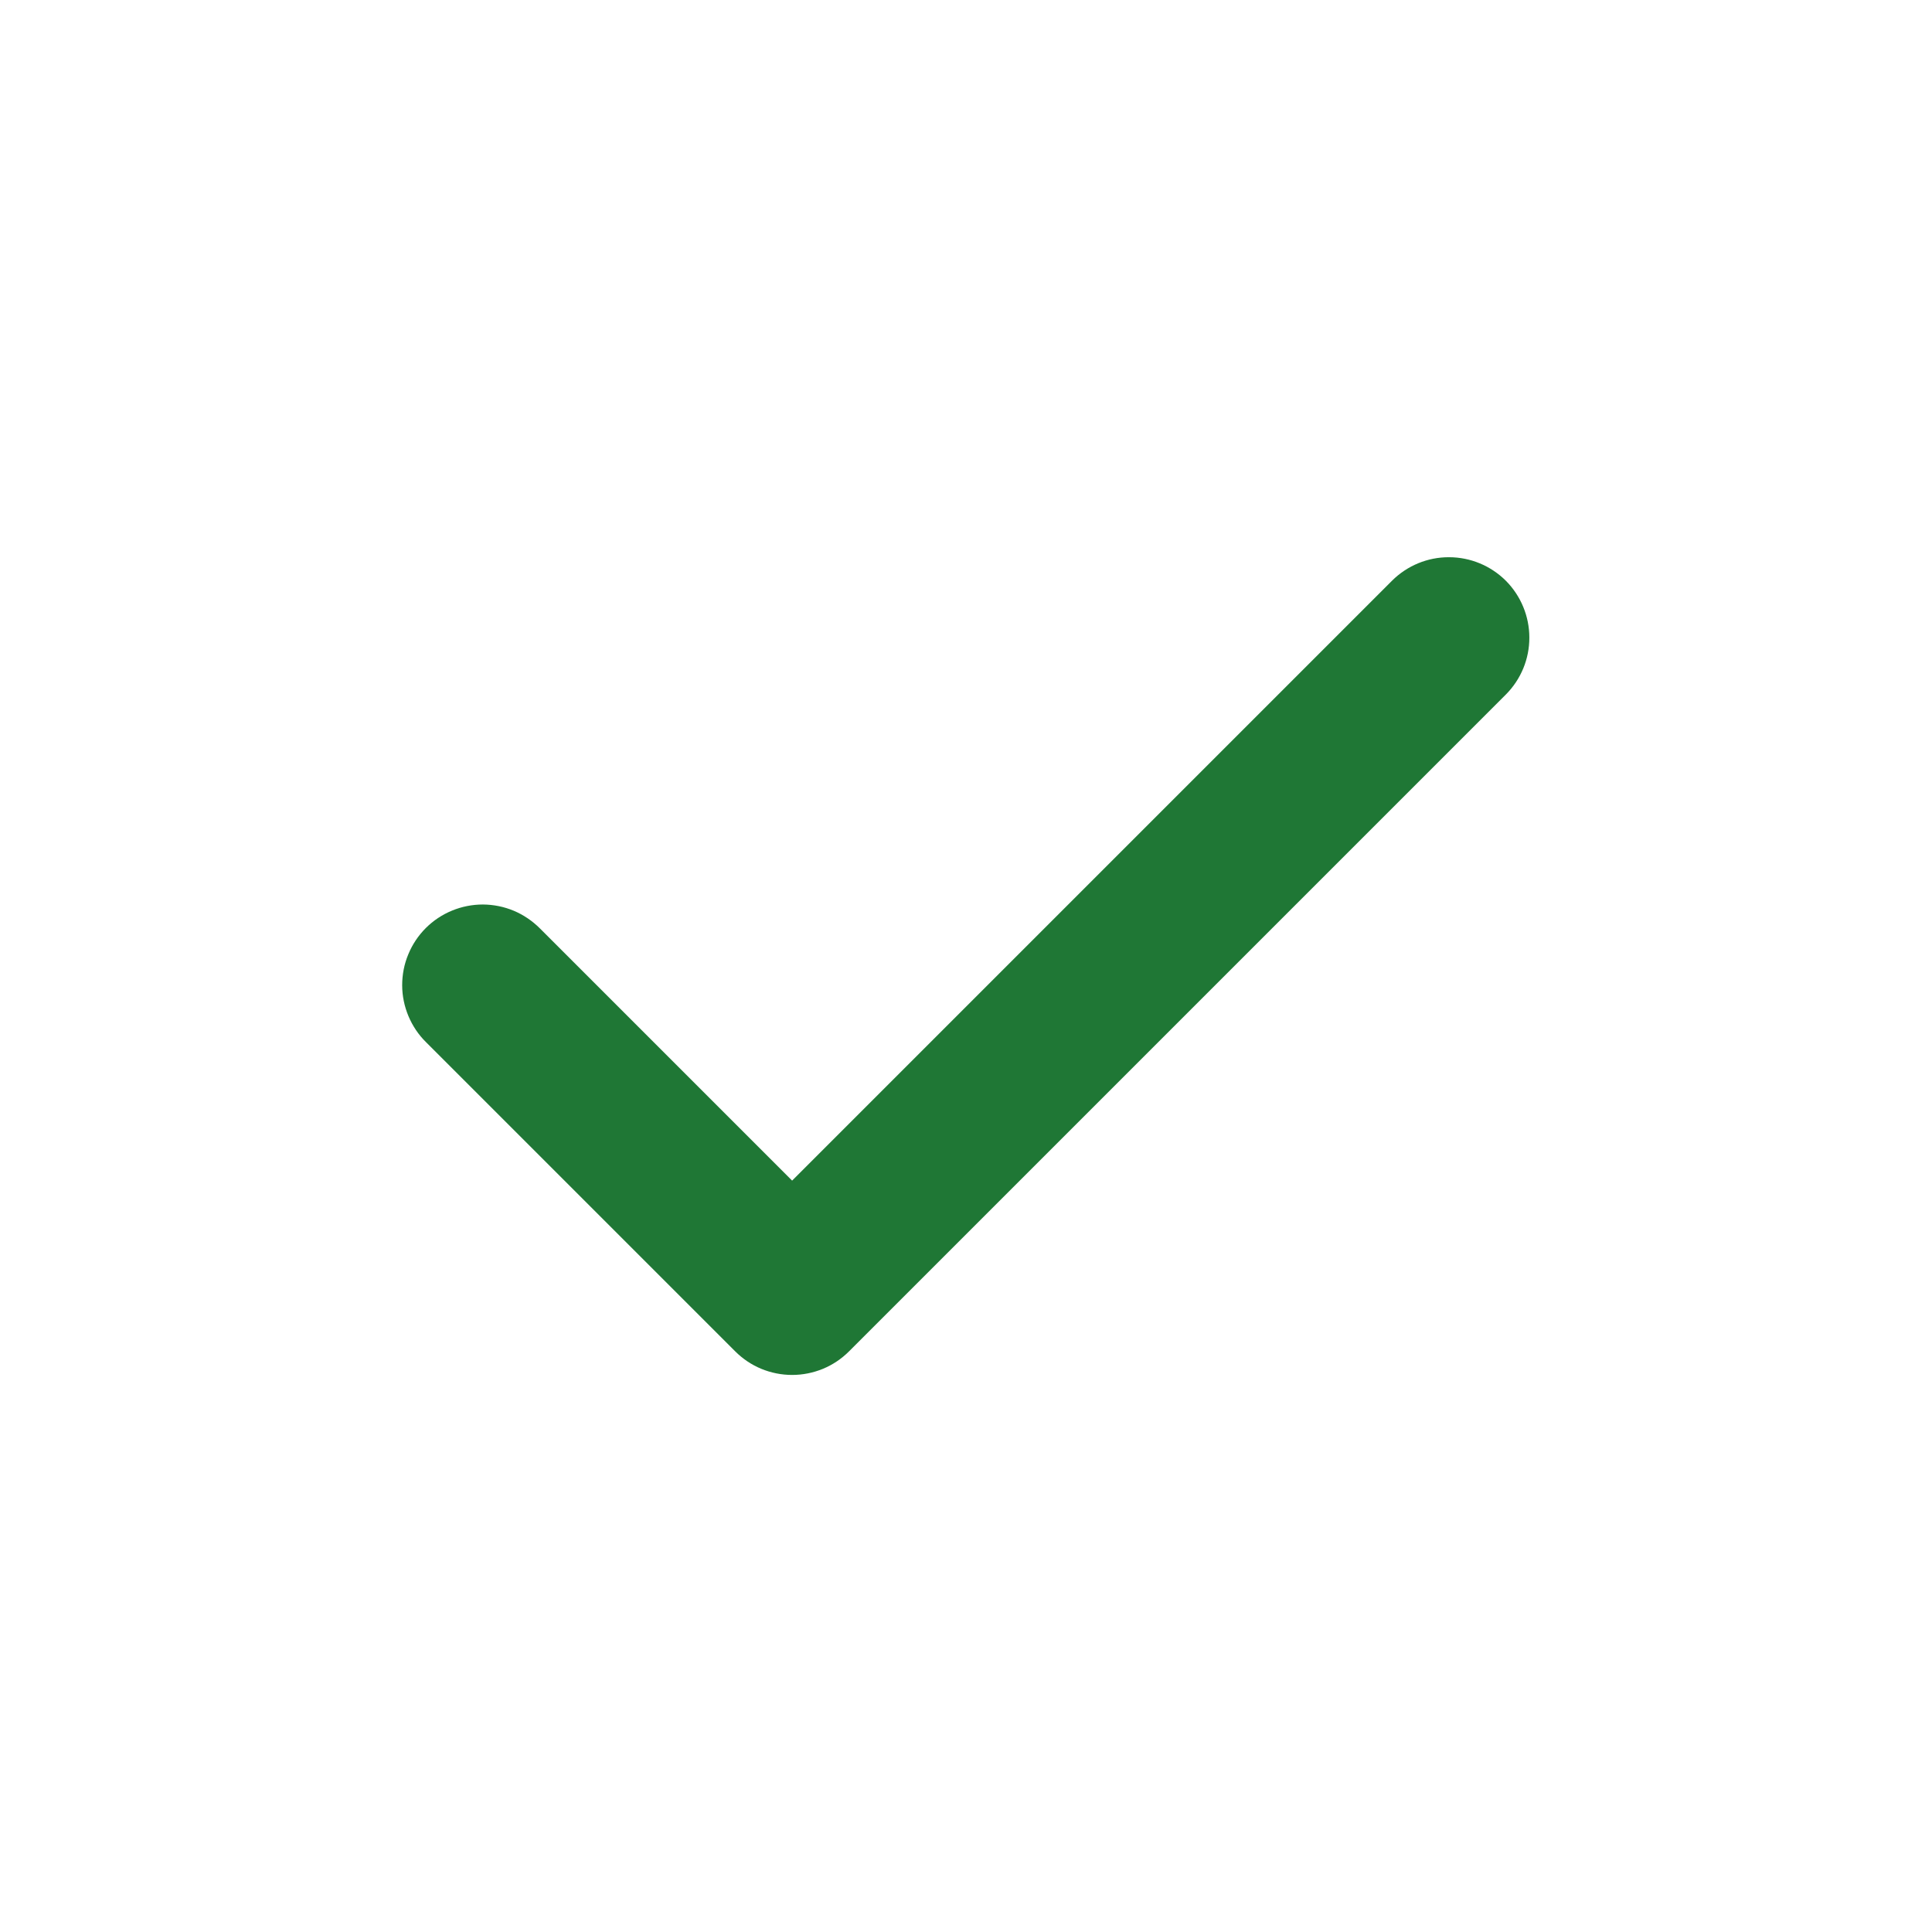
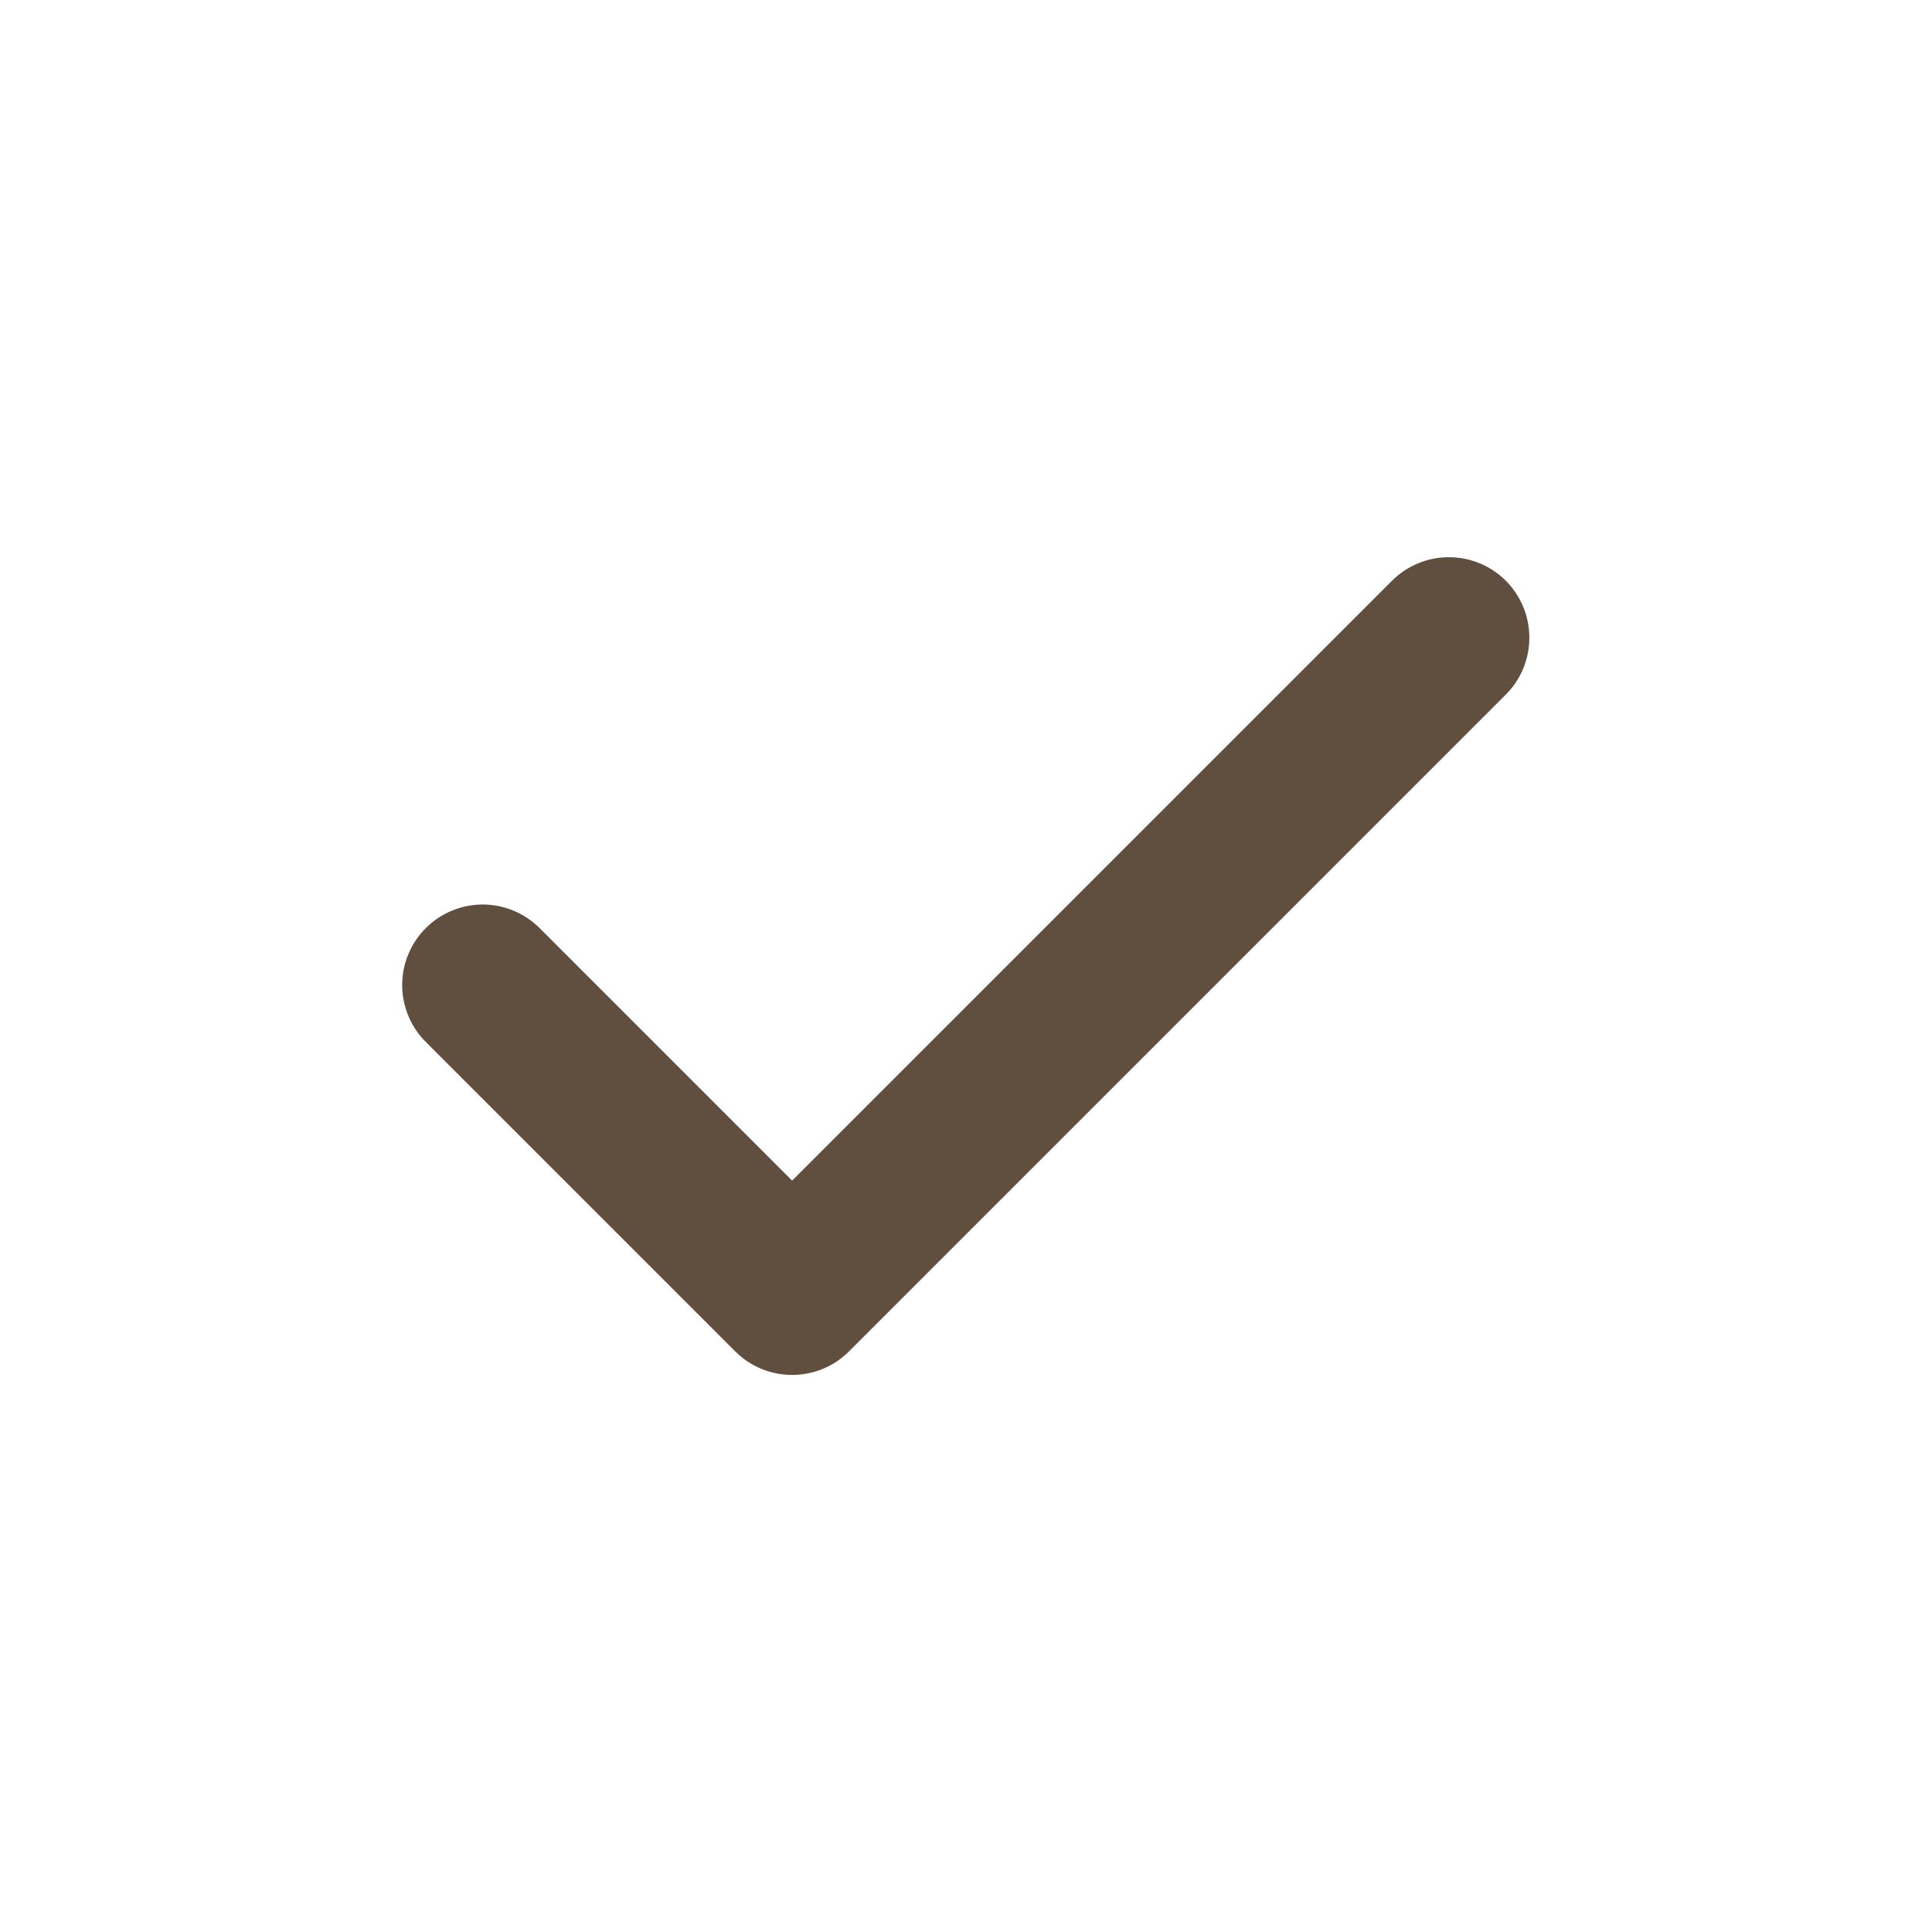
<svg xmlns="http://www.w3.org/2000/svg" width="24" height="24" viewBox="0 0 24 24" fill="none">
-   <path d="M9.84 17.08C9.709 17.08 9.578 17.054 9.457 17.004C9.336 16.954 9.226 16.88 9.133 16.787L5.293 12.947C5.199 12.855 5.125 12.744 5.074 12.623C5.023 12.501 4.996 12.371 4.996 12.239C4.996 12.107 5.021 11.977 5.072 11.855C5.122 11.733 5.196 11.622 5.289 11.529C5.382 11.436 5.493 11.362 5.615 11.312C5.736 11.262 5.867 11.236 5.999 11.236C6.131 11.237 6.261 11.263 6.383 11.314C6.504 11.365 6.614 11.44 6.707 11.533L9.84 14.666L17.293 7.213C17.481 7.026 17.735 6.921 18 6.922C18.265 6.922 18.518 7.027 18.706 7.214C18.893 7.402 18.998 7.656 18.998 7.92C18.999 8.185 18.894 8.439 18.707 8.627L10.547 16.787C10.454 16.88 10.344 16.954 10.223 17.004C10.101 17.054 9.971 17.08 9.84 17.08Z" fill="#1F7735" />
+   <path d="M9.84 17.08C9.709 17.08 9.578 17.054 9.457 17.004C9.336 16.954 9.226 16.88 9.133 16.787L5.293 12.947C5.199 12.855 5.125 12.744 5.074 12.623C5.023 12.501 4.996 12.371 4.996 12.239C4.996 12.107 5.021 11.977 5.072 11.855C5.122 11.733 5.196 11.622 5.289 11.529C5.382 11.436 5.493 11.362 5.615 11.312C5.736 11.262 5.867 11.236 5.999 11.236C6.131 11.237 6.261 11.263 6.383 11.314C6.504 11.365 6.614 11.44 6.707 11.533L9.84 14.666L17.293 7.213C17.481 7.026 17.735 6.921 18 6.922C18.265 6.922 18.518 7.027 18.706 7.214C18.893 7.402 18.998 7.656 18.998 7.92C18.999 8.185 18.894 8.439 18.707 8.627L10.547 16.787C10.454 16.88 10.344 16.954 10.223 17.004C10.101 17.054 9.971 17.08 9.84 17.08Z" fill="#604f3f" />
</svg>
